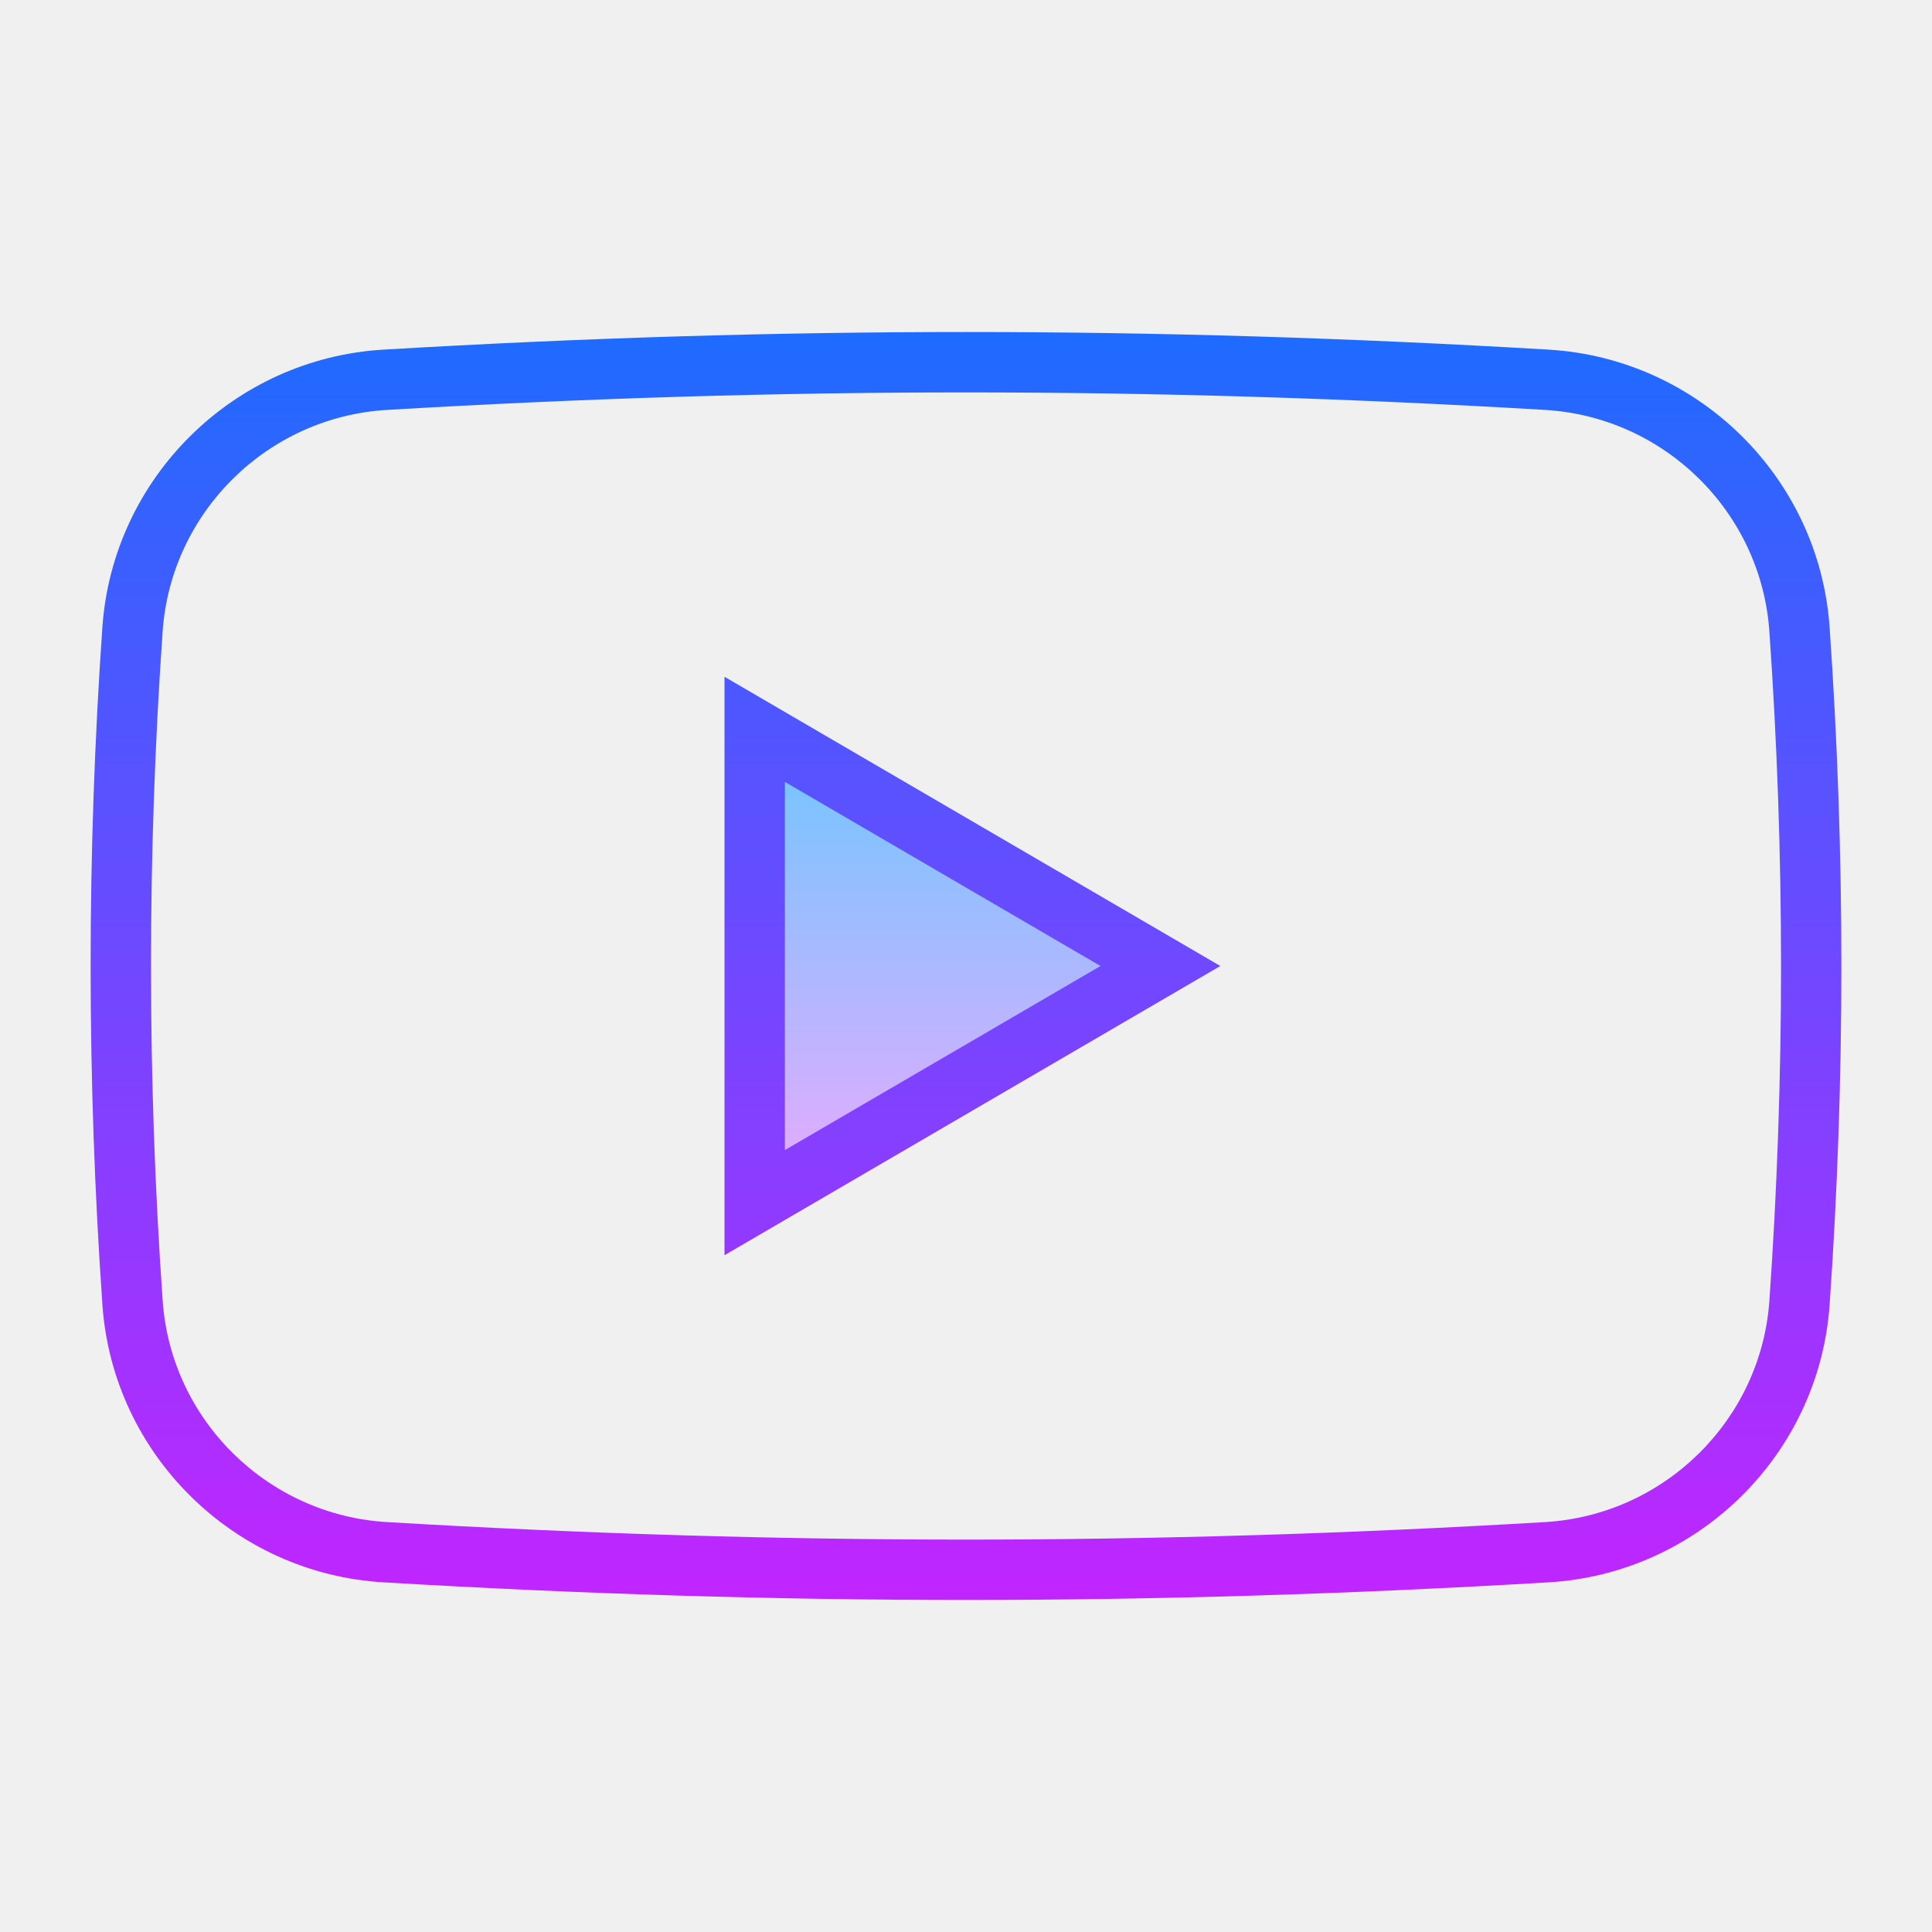
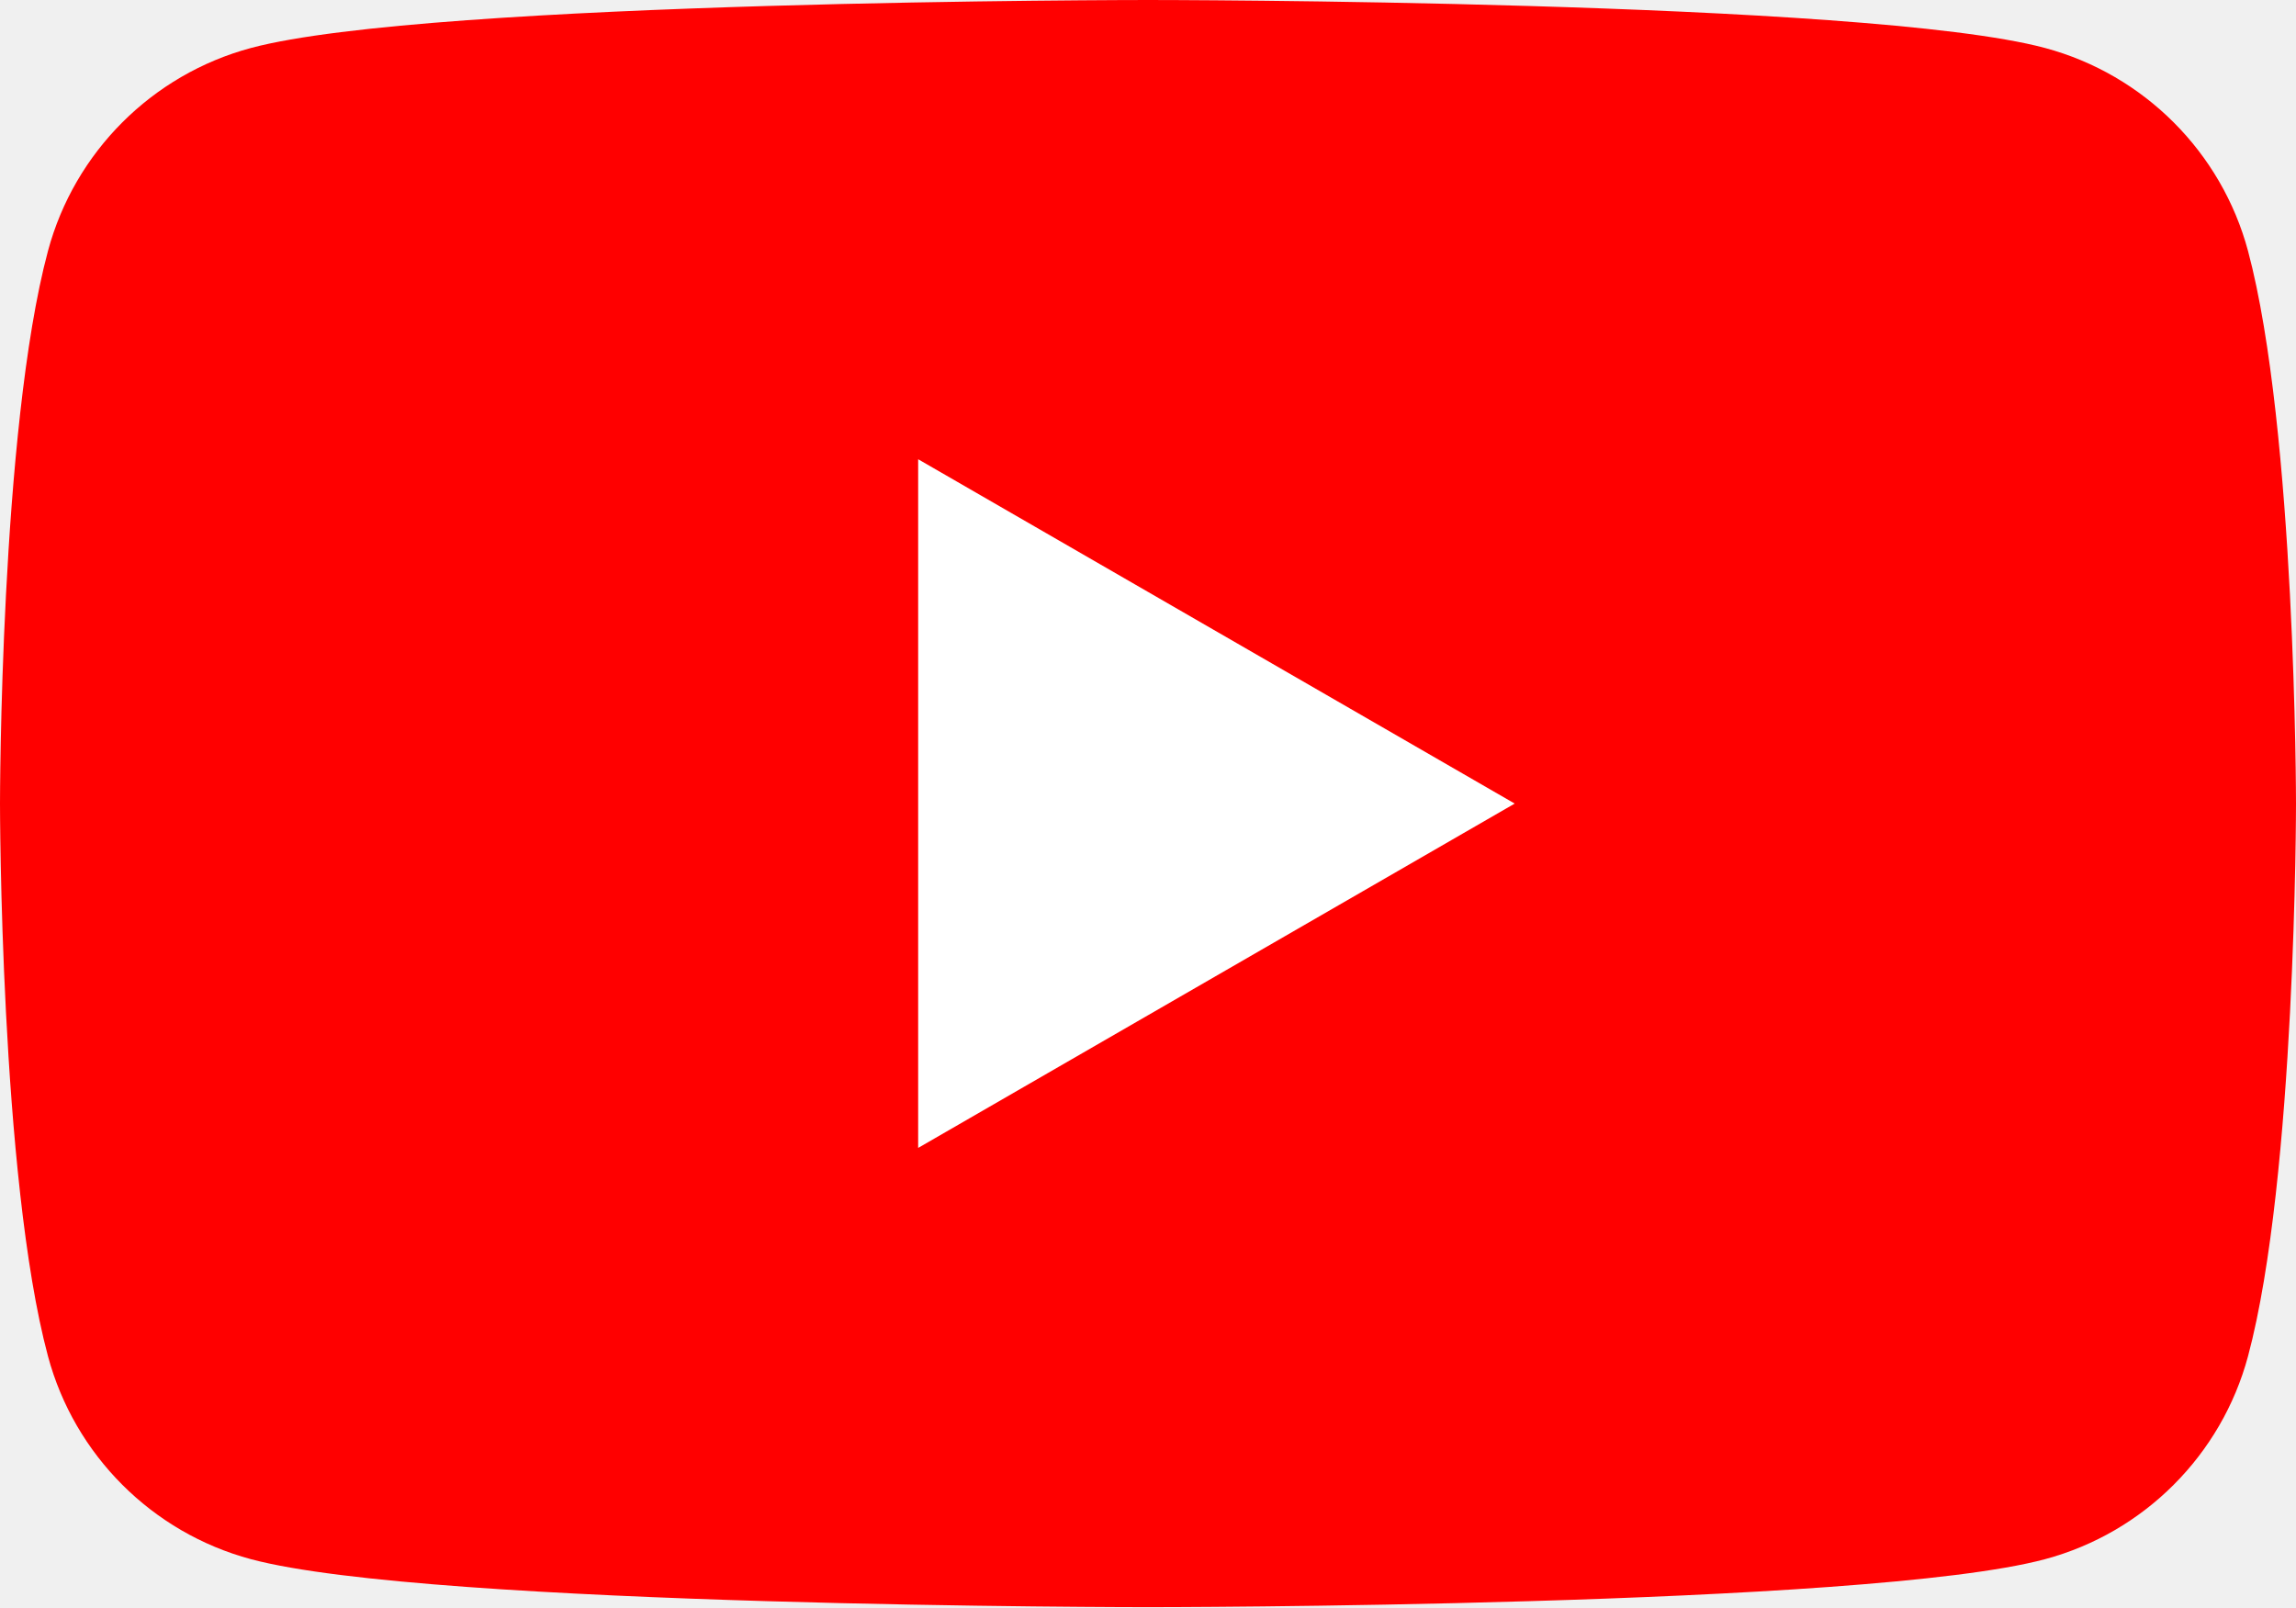
- <svg xmlns="http://www.w3.org/2000/svg" viewBox="0 0 64 64" width="64px" height="64px">
-   <linearGradient id="PMWUiMSnUf2R_PPJ6rqZea" x1="32" x2="32" y1="10" y2="54.751" gradientUnits="userSpaceOnUse" spreadMethod="reflect">
-     <stop offset="0" stop-color="#1a6dff" />
-     <stop offset="1" stop-color="#c822ff" />
-   </linearGradient>
-   <path fill="url(#PMWUiMSnUf2R_PPJ6rqZea)" d="M32,53.001c-6.358,0-12.716-0.195-19.299-0.584c-4.96-0.293-8.961-4.242-9.308-9.187 c-0.521-7.452-0.521-15.009-0.001-22.46c0.348-4.945,4.349-8.895,9.309-9.188c13.167-0.778,25.433-0.778,38.598,0 c4.96,0.293,8.961,4.242,9.308,9.187c0.521,7.452,0.521,15.009,0.001,22.46c-0.348,4.945-4.349,8.895-9.309,9.188l0,0 C44.716,52.806,38.358,53.001,32,53.001z M51.182,50.421l0.059,0.998L51.182,50.421c3.959-0.234,7.153-3.386,7.431-7.331 c0.515-7.358,0.515-14.821-0.001-22.181c-0.276-3.944-3.471-7.096-7.43-7.33c-13.088-0.773-25.275-0.773-38.363,0 c-3.959,0.234-7.153,3.386-7.431,7.331c-0.515,7.358-0.515,14.821,0.001,22.181c0.276,3.944,3.471,7.096,7.43,7.33 C25.906,51.194,38.094,51.194,51.182,50.421z" />
-   <linearGradient id="PMWUiMSnUf2R_PPJ6rqZeb" x1="31.72" x2="31.72" y1="24.25" y2="39.252" gradientUnits="userSpaceOnUse" spreadMethod="reflect">
-     <stop offset="0" stop-color="#6dc7ff" />
-     <stop offset="1" stop-color="#e6abff" />
-   </linearGradient>
-   <path fill="url(#PMWUiMSnUf2R_PPJ6rqZeb)" d="M25 39.84L25 24.16 38.44 32z" />
-   <linearGradient id="PMWUiMSnUf2R_PPJ6rqZec" x1="32.212" x2="32.212" y1="10" y2="54.751" gradientUnits="userSpaceOnUse" spreadMethod="reflect">
-     <stop offset="0" stop-color="#1a6dff" />
-     <stop offset="1" stop-color="#c822ff" />
-   </linearGradient>
-   <path fill="url(#PMWUiMSnUf2R_PPJ6rqZec)" d="M24,41.581V22.419L40.425,32L24,41.581z M26,25.901v12.197L36.456,32L26,25.901z" />
+ <svg xmlns="http://www.w3.org/2000/svg" class="external-icon" viewBox="0 0 28.57  20" focusable="false" style="pointer-events: none; display: block; width: 100%; height: 100%;">
+   <svg viewBox="0 0 28.57 20" preserveAspectRatio="xMidYMid meet">
+     <g>
+       <path d="M27.973 3.123C27.643 1.893 26.677 0.927 25.447 0.597C23.22 2.24288e-07 14.285 0 14.285 0C14.285 0 5.35 2.24288e-07 3.123 0.597C1.893 0.927 0.927 1.893 0.597 3.123C2.24288e-07 5.35 0 10 0 10C0 10 2.24288e-07 14.65 0.597 16.877C0.927 18.107 1.893 19.073 3.123 19.403C5.35 20 14.285 20 14.285 20C14.285 20 23.22 20 25.447 19.403C26.677 19.073 27.643 18.107 27.973 16.877C28.57 14.65 28.57 10 28.57 10C28.57 10 28.568 5.35 27.973 3.123Z" fill="#FF0000" />
+       <path d="M11.425 14.285L18.848 10L11.425 5.715V14.285Z" fill="white" />
+     </g>
+   </svg>
</svg>
